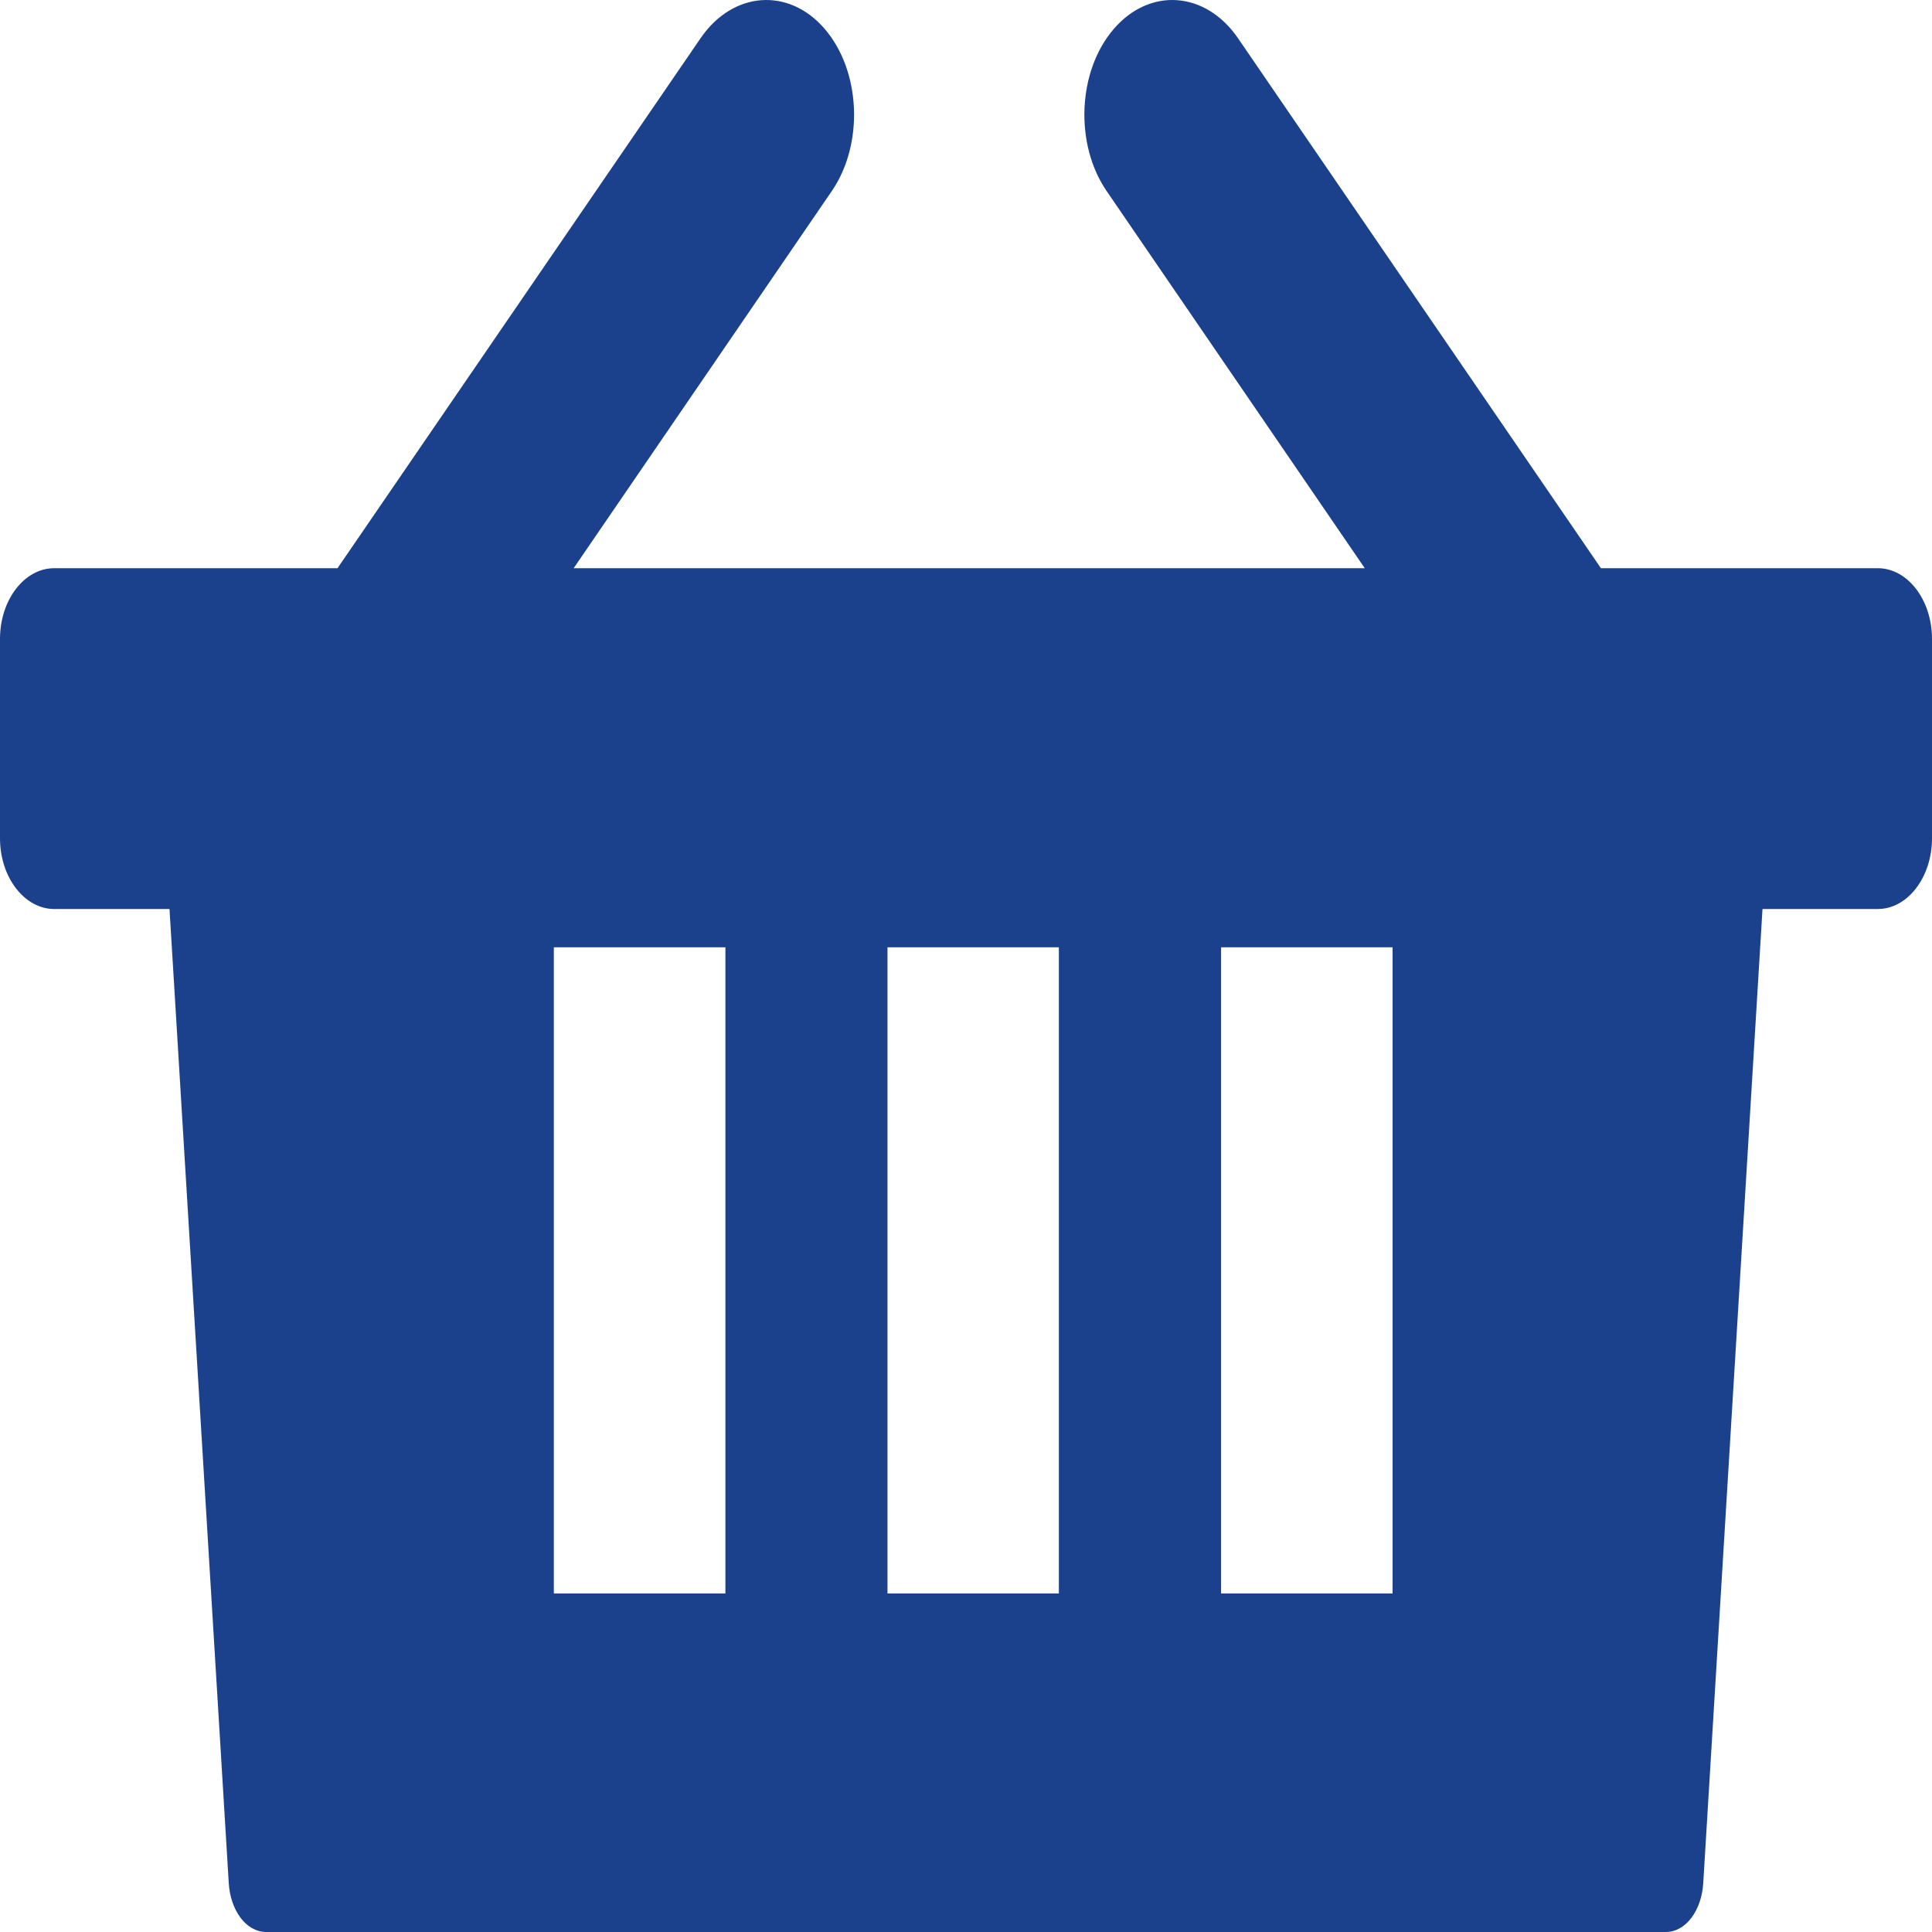
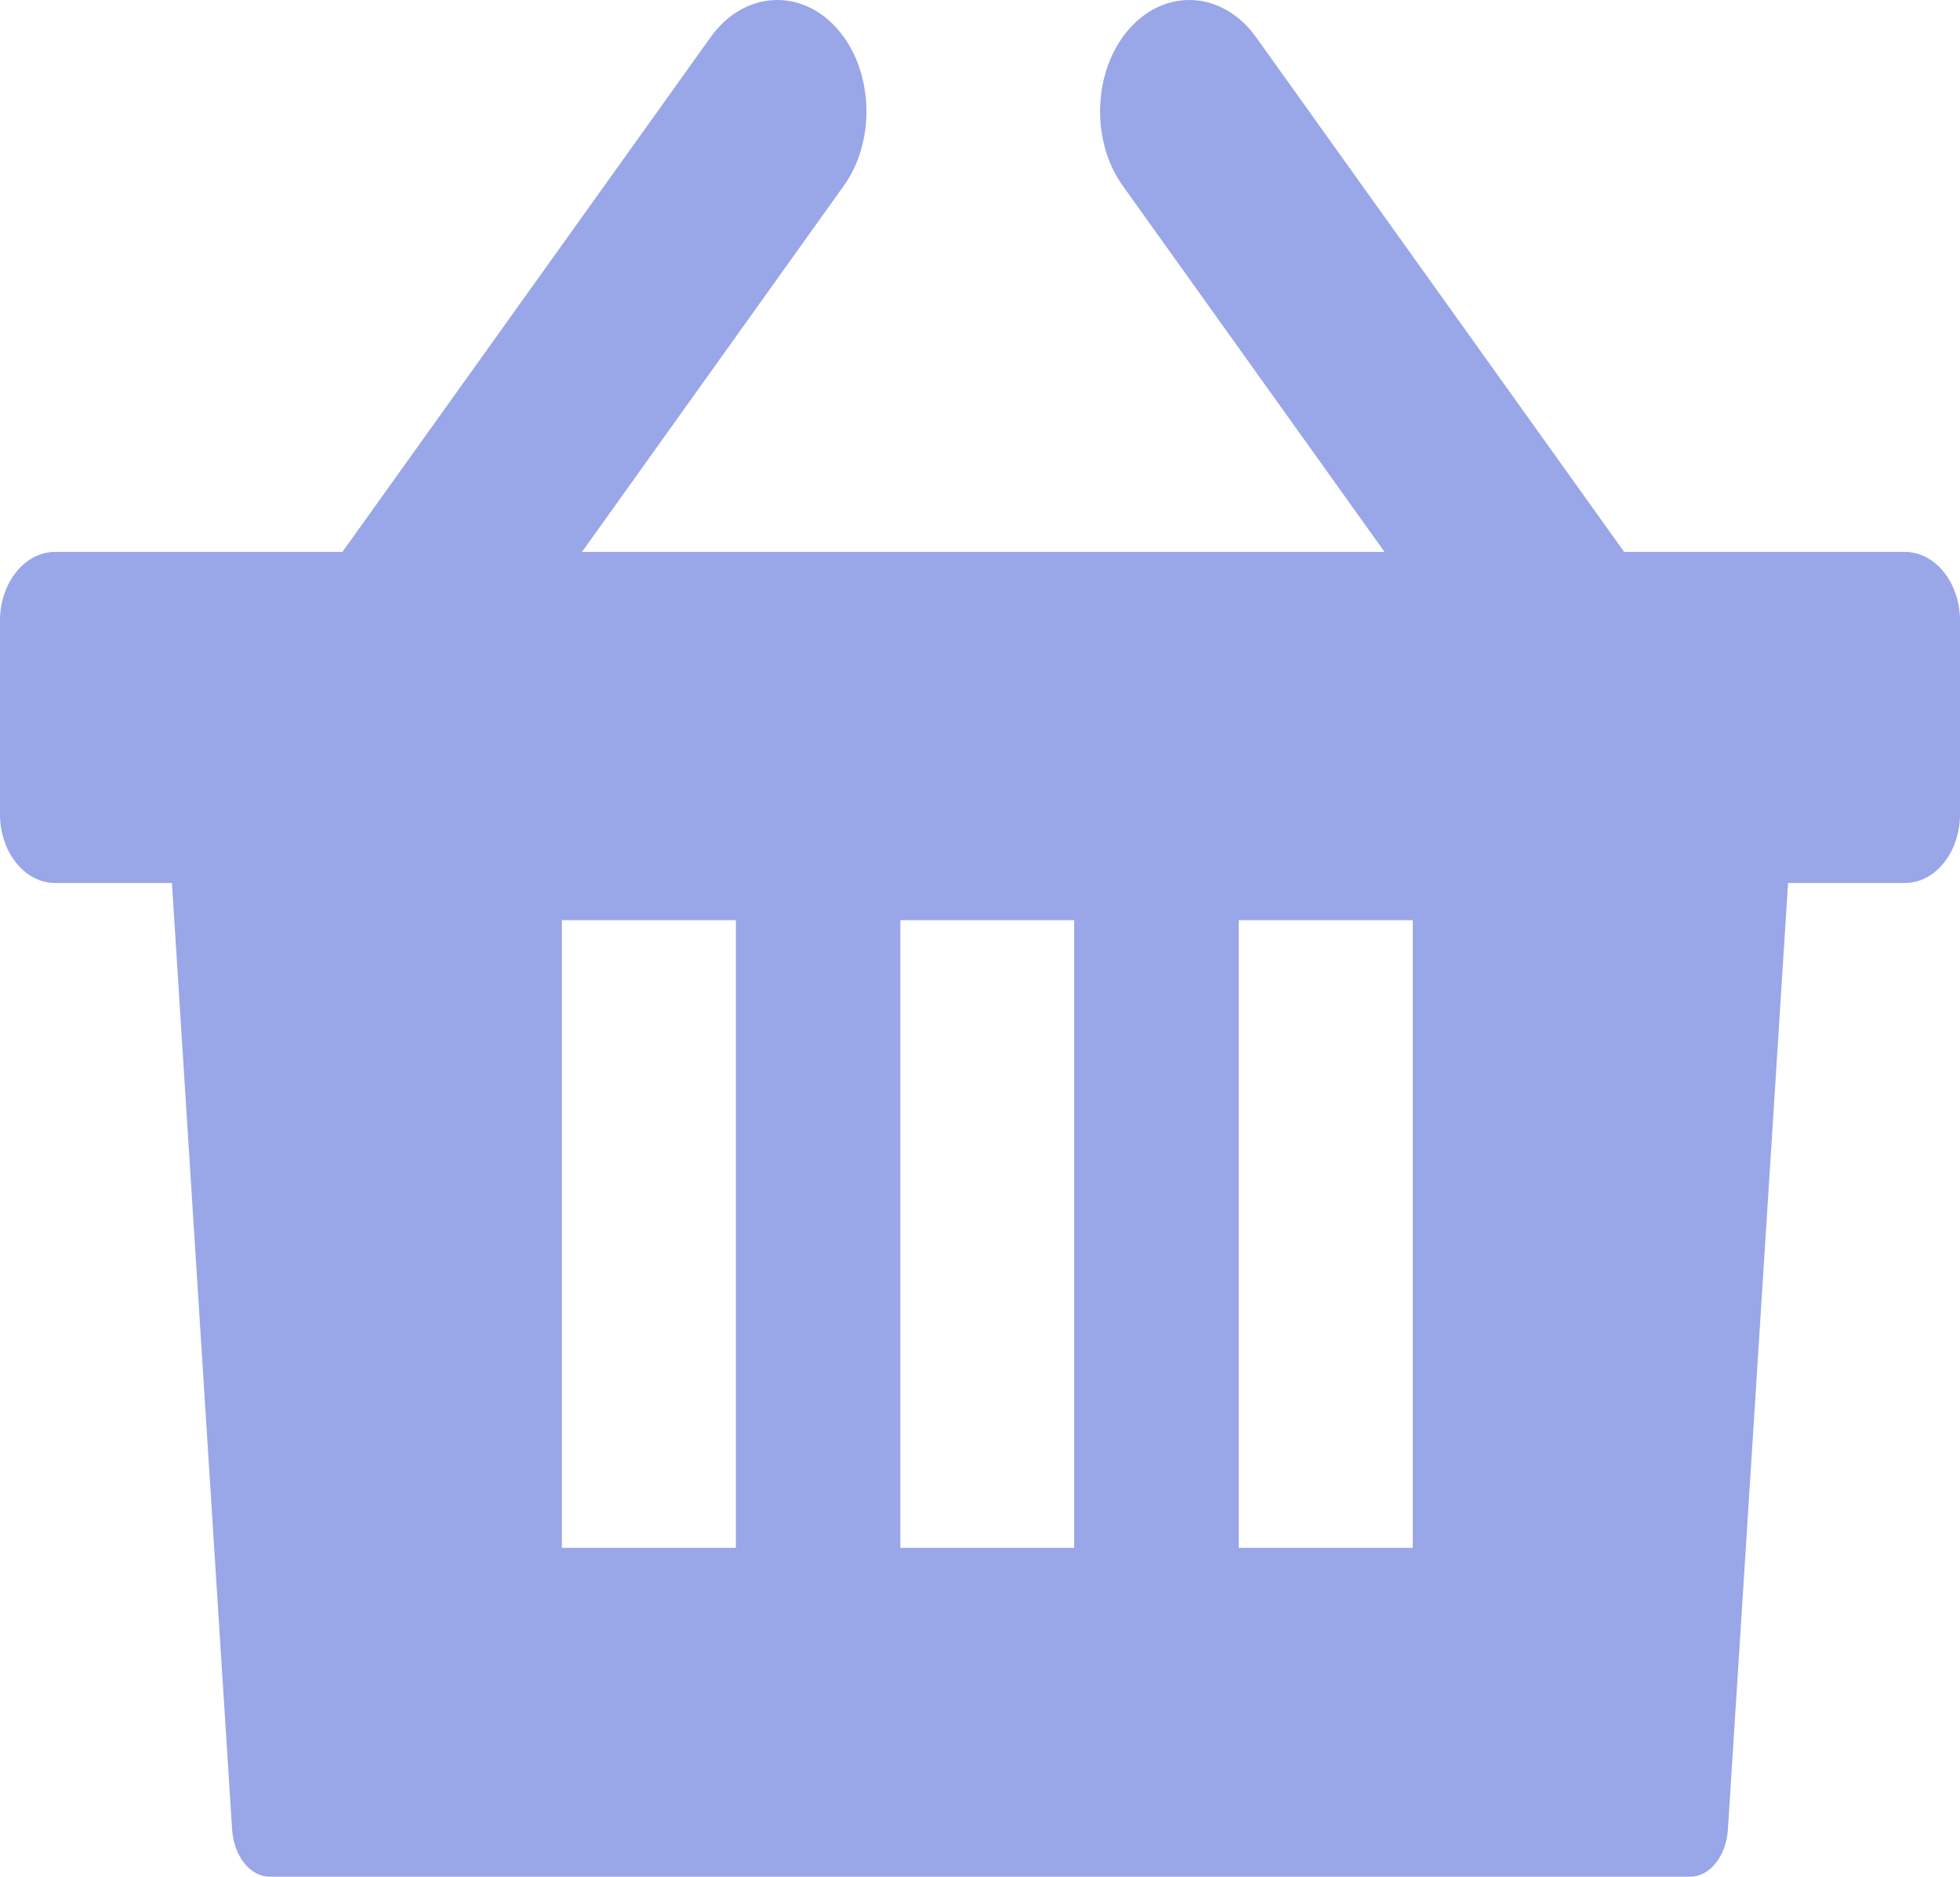
- <svg xmlns="http://www.w3.org/2000/svg" width="30" height="30" viewBox="0 0 30 30" fill="none">
-   <path fill-rule="evenodd" clip-rule="evenodd" d="M2.939 8.823H5.241L10.878 0.594C11.379 -0.138 12.248 -0.202 12.807 0.45C13.368 1.103 13.417 2.236 12.916 2.967L8.908 8.823H21.192L17.184 2.967C16.683 2.236 16.732 1.103 17.294 0.45C17.855 -0.202 18.722 -0.138 19.224 0.594L24.859 8.823H27.061H27.09H29.158C29.622 8.823 30 9.316 30 9.921V13.017C30 13.621 29.622 14.115 29.158 14.115H27.368L26.448 29.239C26.424 29.656 26.184 30 25.865 30H4.135C3.816 30 3.576 29.656 3.552 29.239L2.632 14.115H0.842C0.378 14.115 0 13.621 0 13.017V9.921C0 9.316 0.378 8.823 0.842 8.823H2.91H2.939ZM18.961 14.71H21.624V24.743H18.961V14.71ZM13.781 14.71H16.442V24.743H13.781V14.71ZM8.6 14.71H11.264V24.743H8.6V14.71Z" fill="#1C418C" />
+ <svg xmlns="http://www.w3.org/2000/svg" width="47" height="45" viewBox="0 0 47 45" fill="none">
+   <path fill-rule="evenodd" clip-rule="evenodd" d="M4.605 13.234H8.211L17.042 0.89C17.826 -0.207 19.188 -0.303 20.064 0.676C20.943 1.654 21.02 3.353 20.236 4.451L13.956 13.234H33.201L26.921 4.451C26.137 3.353 26.213 1.654 27.093 0.676C27.973 -0.303 29.331 -0.207 30.118 0.89L38.946 13.234H42.395H42.441H45.681C46.407 13.234 47 13.974 47 14.881V19.525C47 20.432 46.407 21.172 45.681 21.172H42.877L41.435 43.859C41.397 44.484 41.022 45 40.521 45H6.479C5.978 45 5.603 44.484 5.565 43.859L4.123 21.172H1.319C0.593 21.172 0 20.432 0 19.525V14.881C0 13.974 0.593 13.234 1.319 13.234H4.559H4.605ZM29.705 22.064H33.878V37.115H29.705V22.064ZM21.59 22.064H25.758V37.115H21.59V22.064ZM13.474 22.064H17.646V37.115H13.474V22.064Z" fill="#99A6E8" />
</svg>
